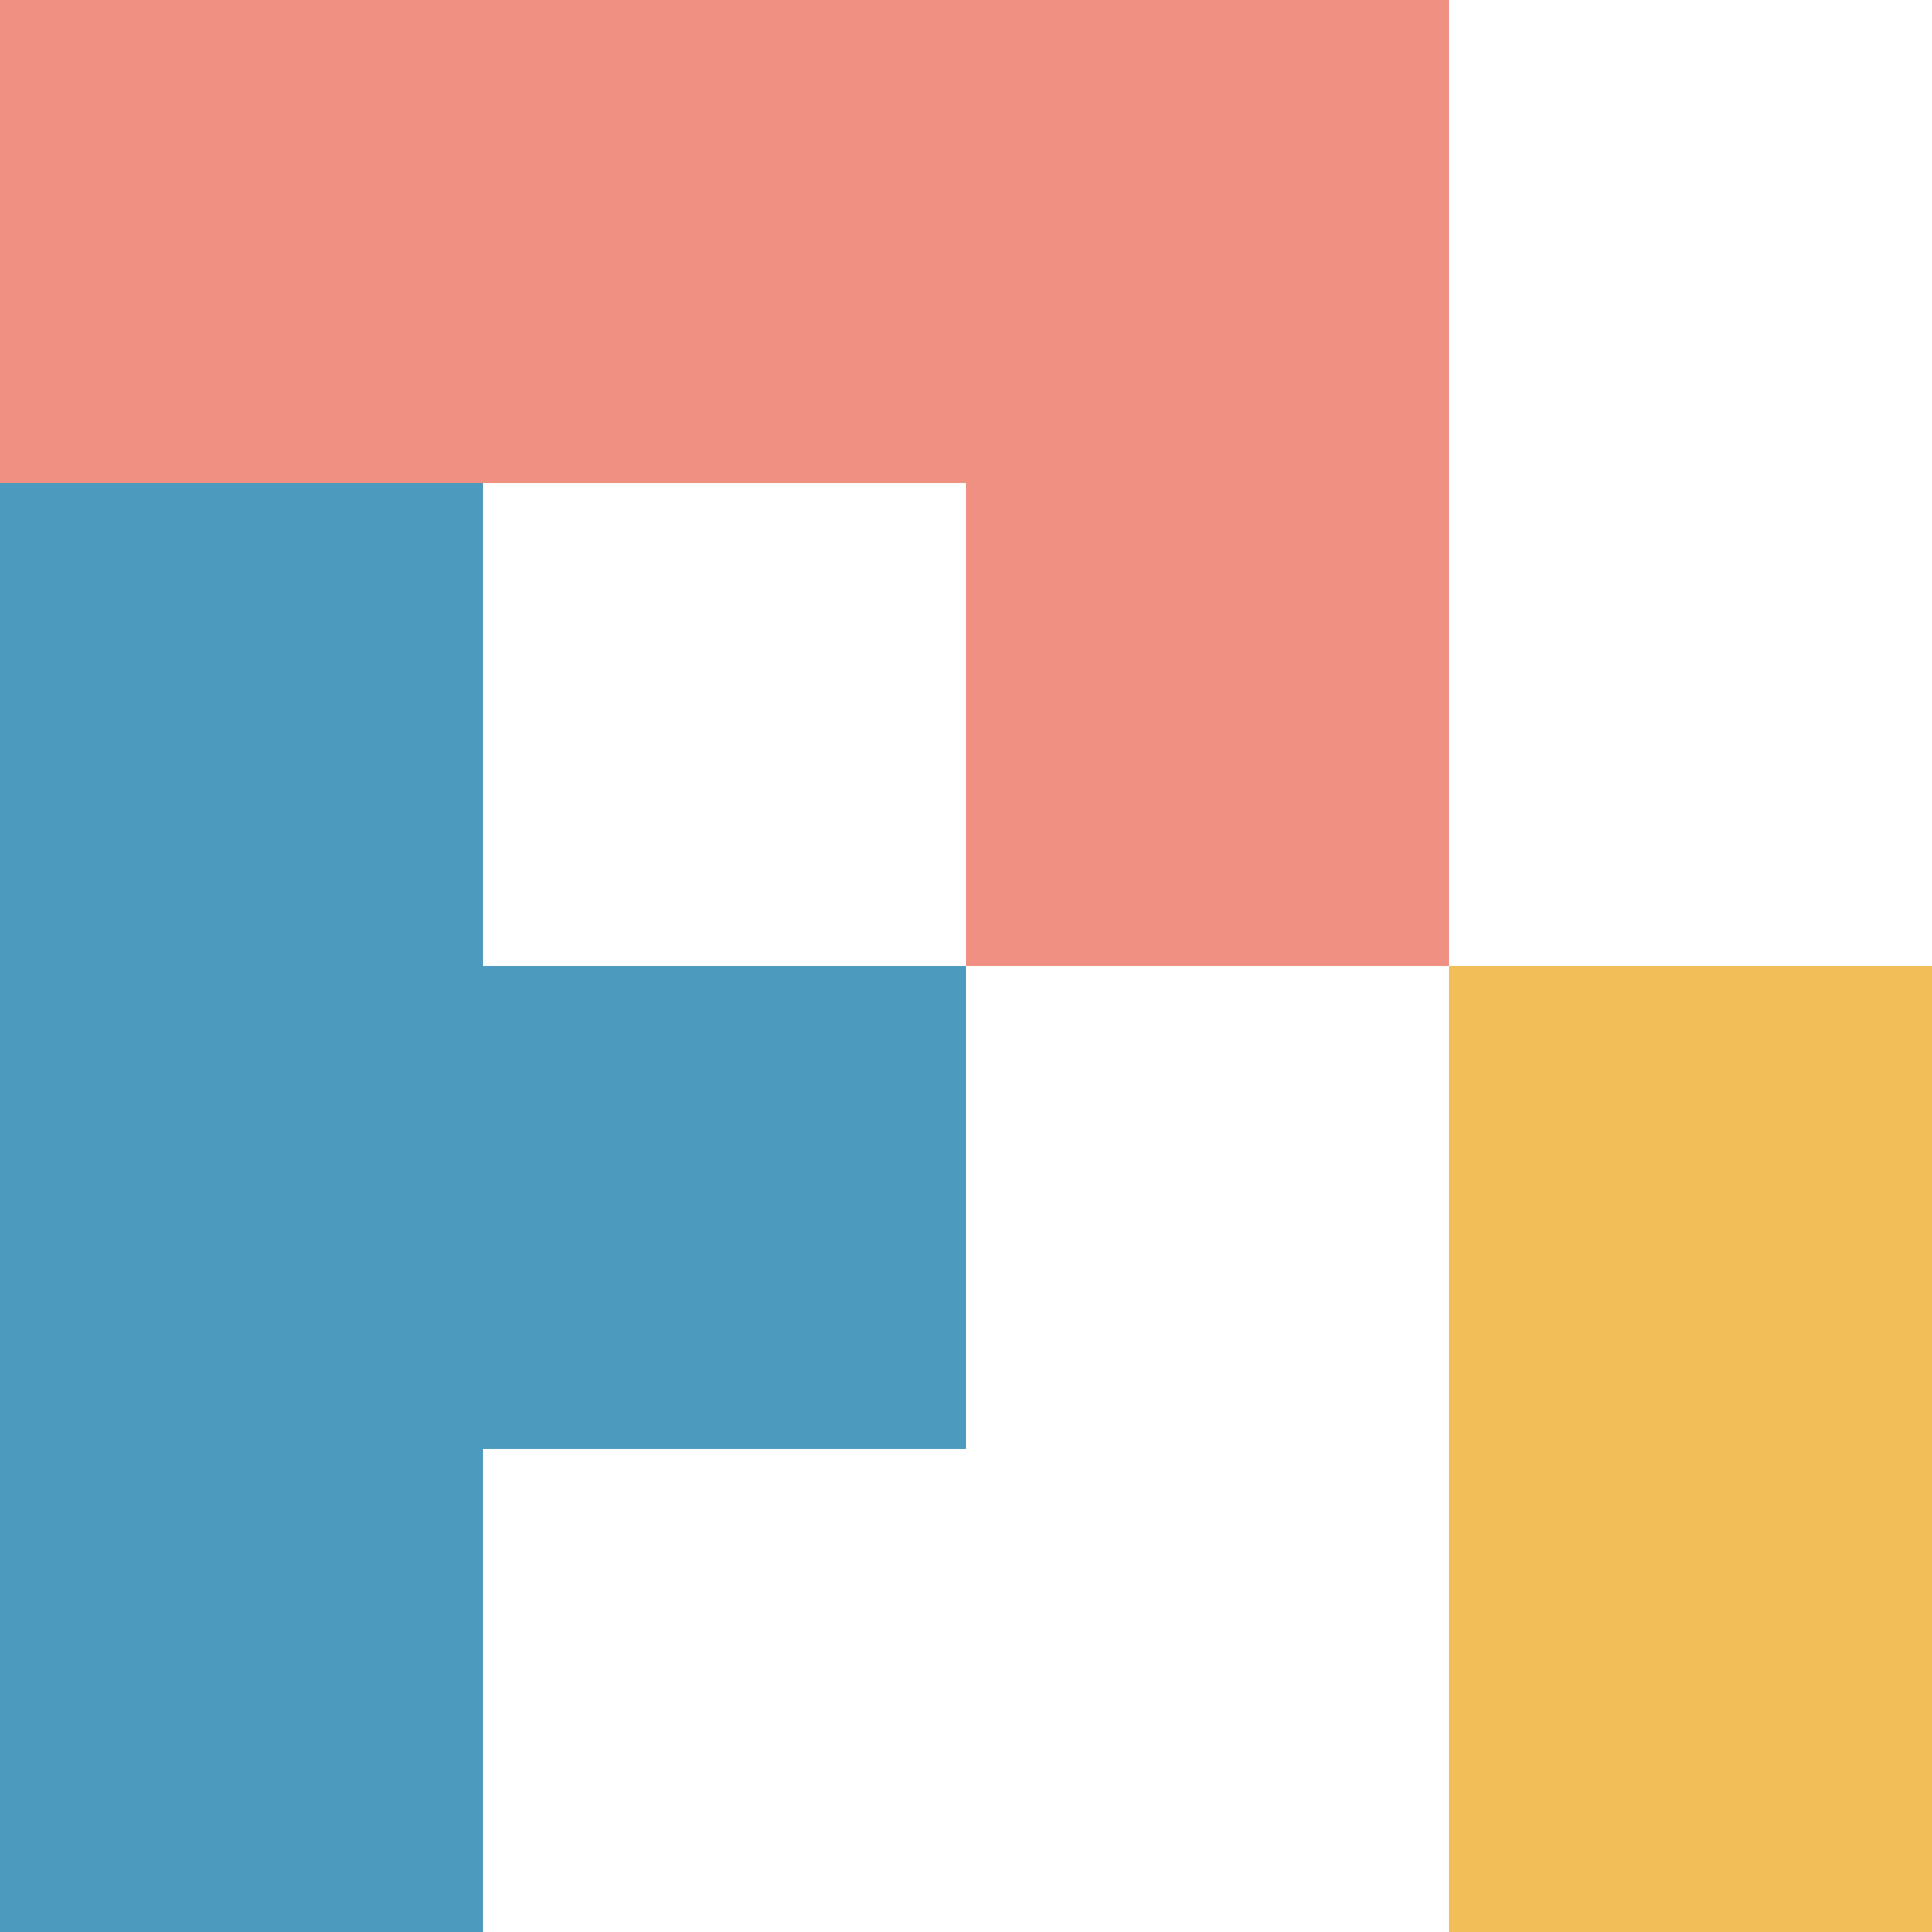
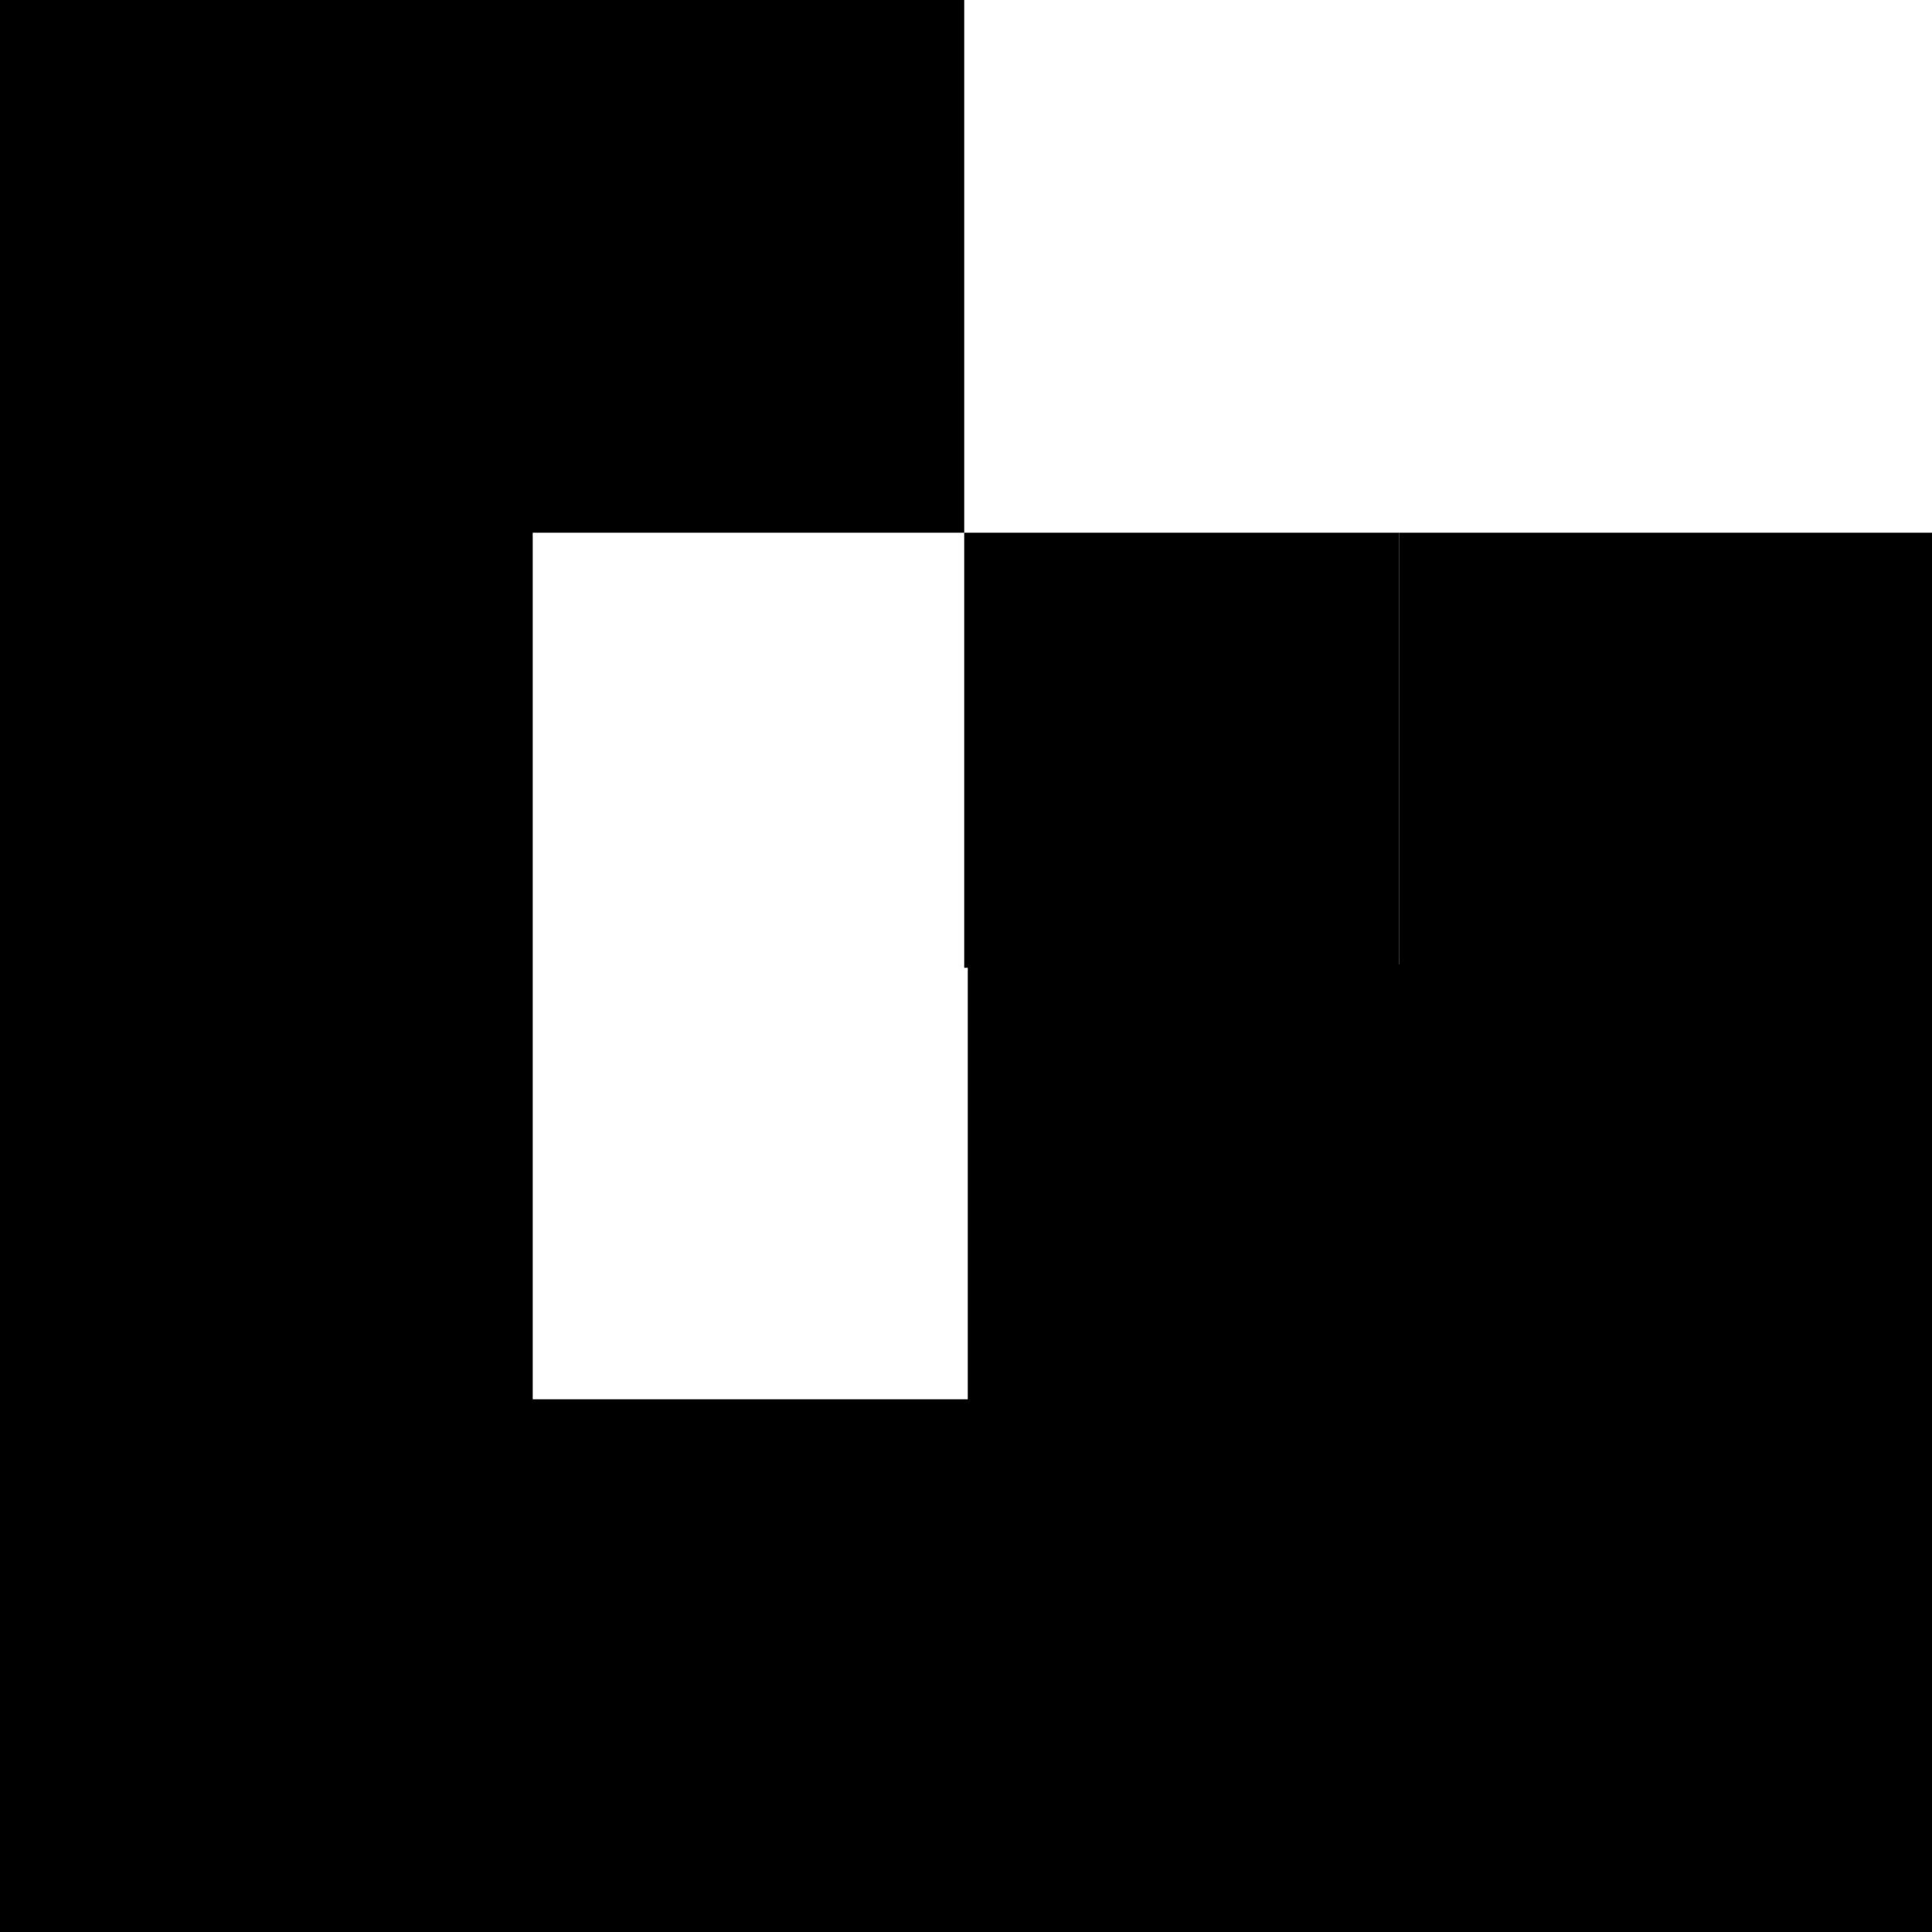
- <svg xmlns="http://www.w3.org/2000/svg" viewBox="165.29 165.29 469.43 469.43" width="100%" height="100%">
-   <path fill="#F09082" d="M165.29 165.29H517.36V400H400V282.65H165.29Z" />
-   <path fill="#4D9ABF" d="M165.29 282.65H282.65V400H400V517.36H282.65V634.72H165.29Z" />
-   <path fill="#F1BE58" d="M517.36 400H634.72V634.72H517.36Z" />
+ <svg xmlns="http://www.w3.org/2000/svg" viewBox="165.447 165.447 469.106 469.106" width="100%" height="100%" fill="none">
+   <path fill="currentColor" fill-rule="evenodd" d="M165.447 165.447H399.566V294.798H294.798V505.202H400.434V399.566H505.202V294.798H634.553V634.553H165.447V165.447Z" clip-rule="evenodd" />
+   <path fill="currentColor" d="M505.202 294.798H399.566V400.434H505.202V294.798Z" />
</svg>
